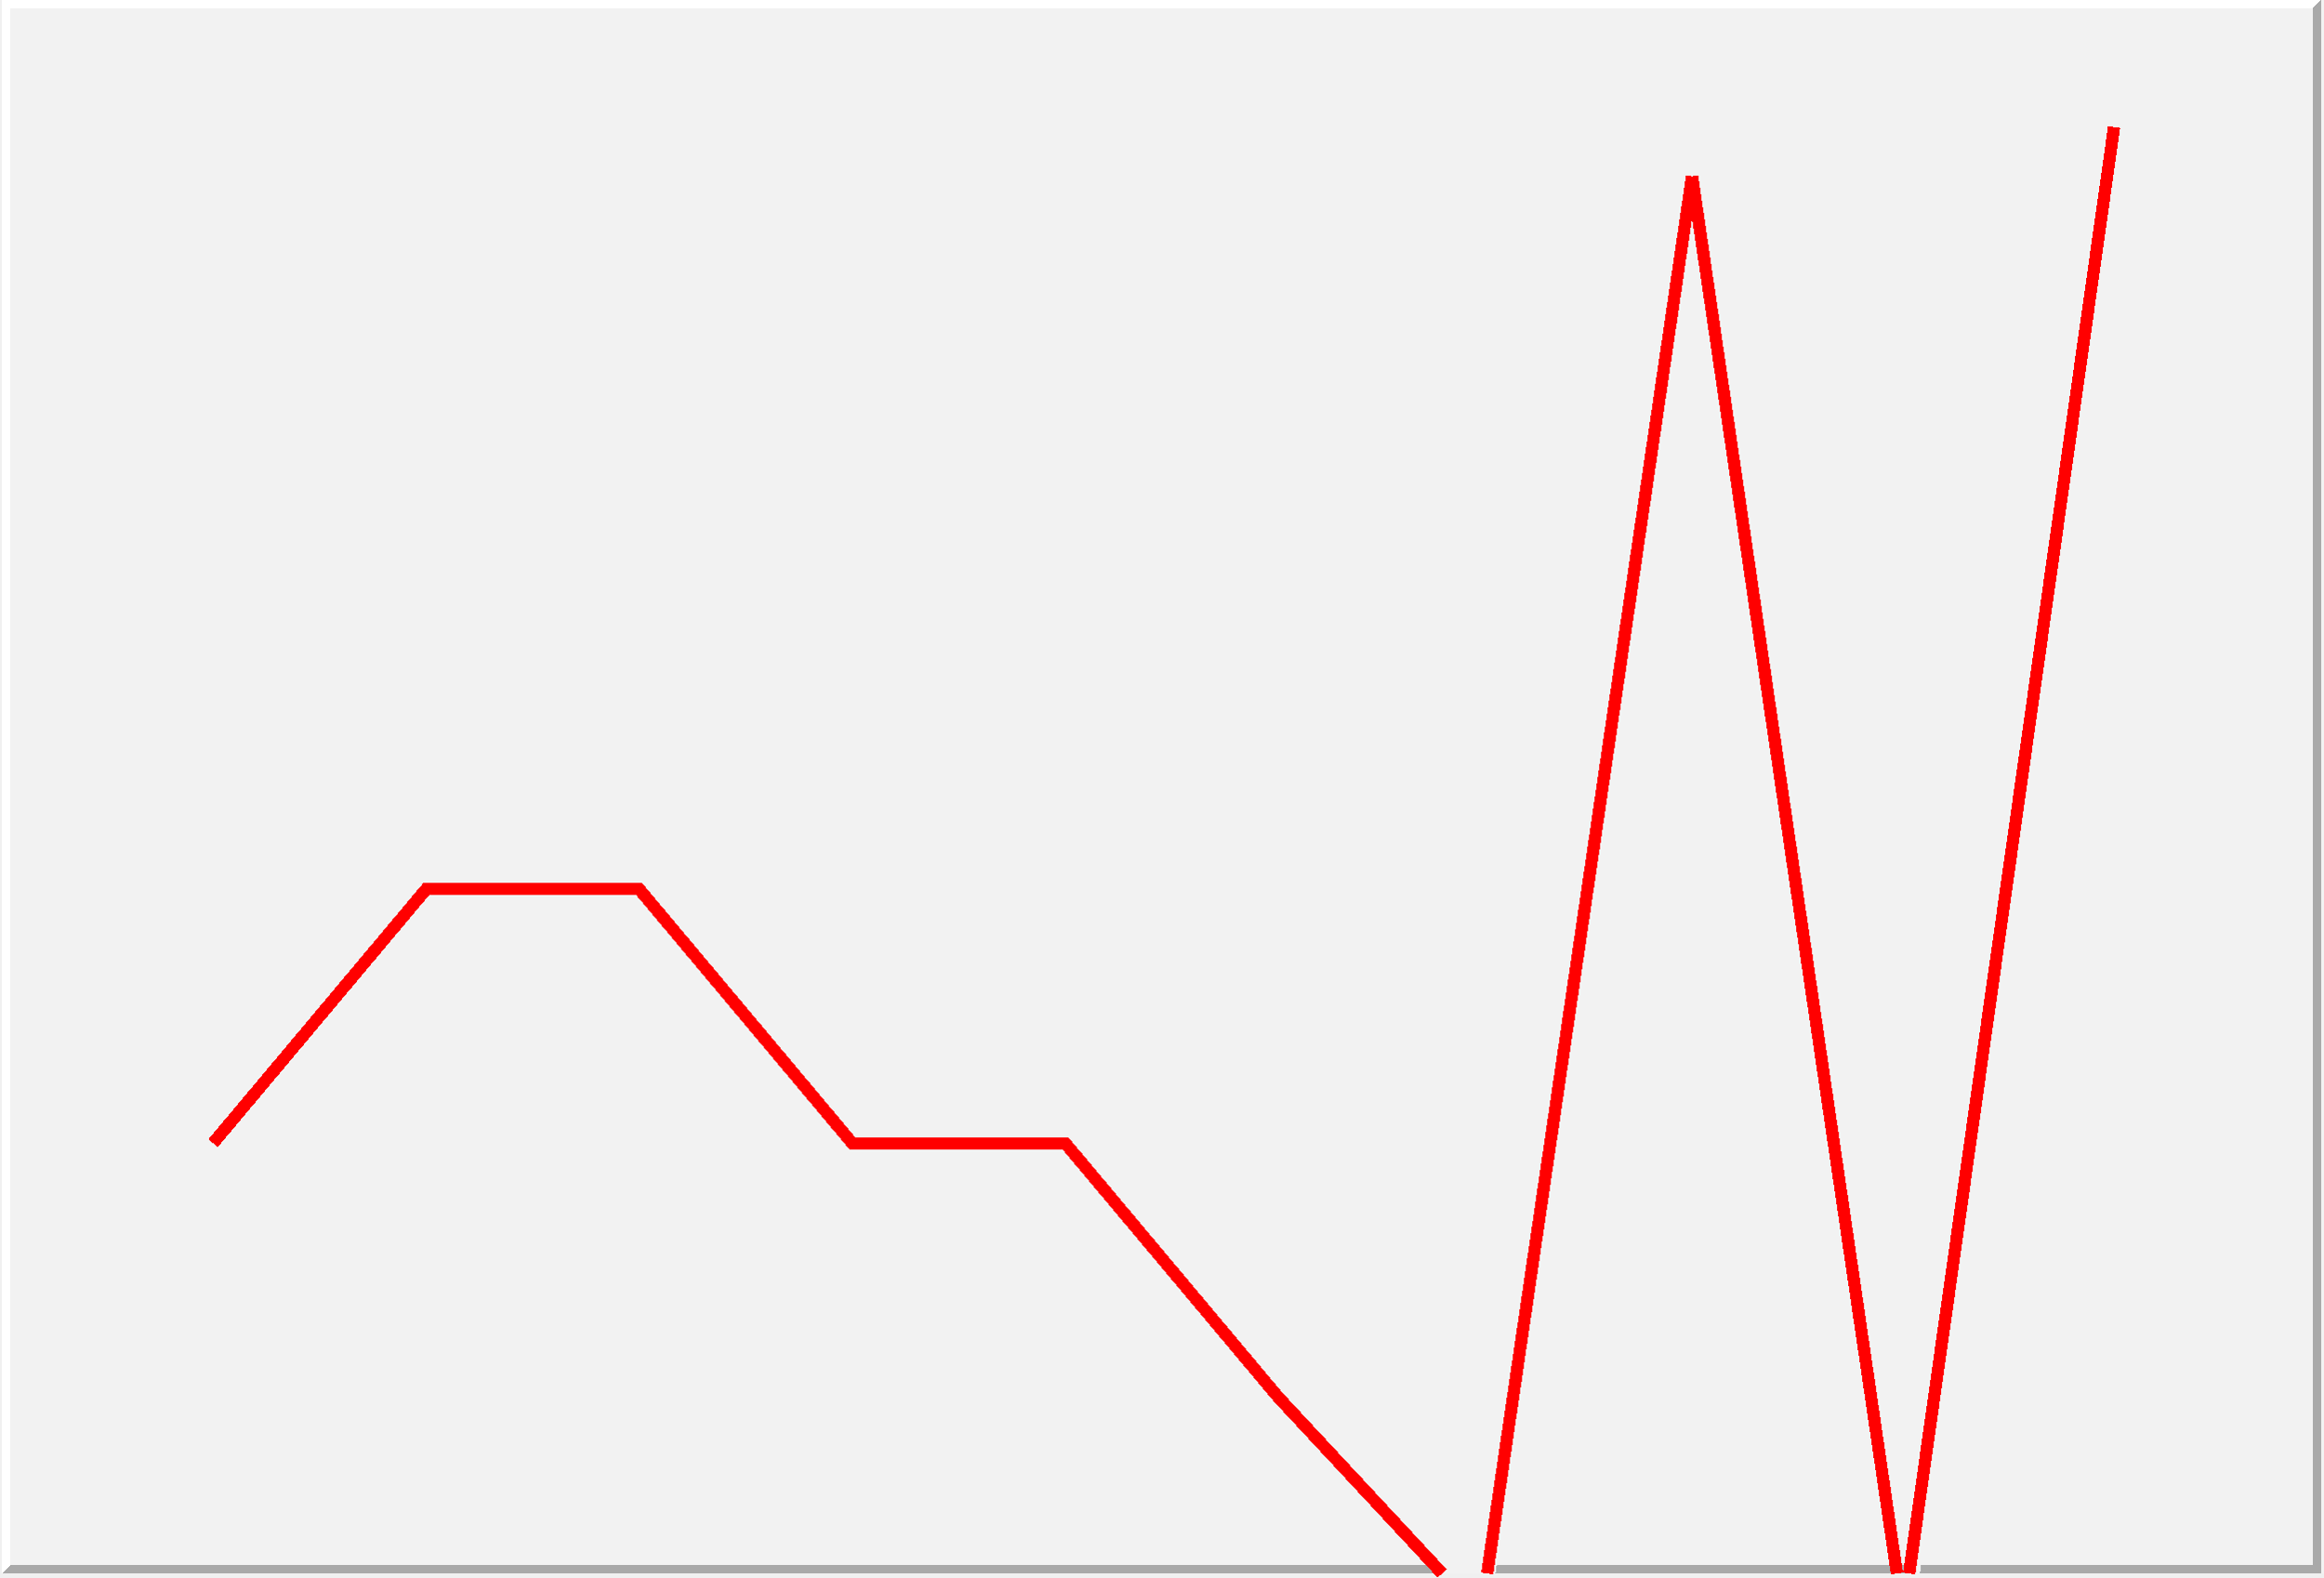
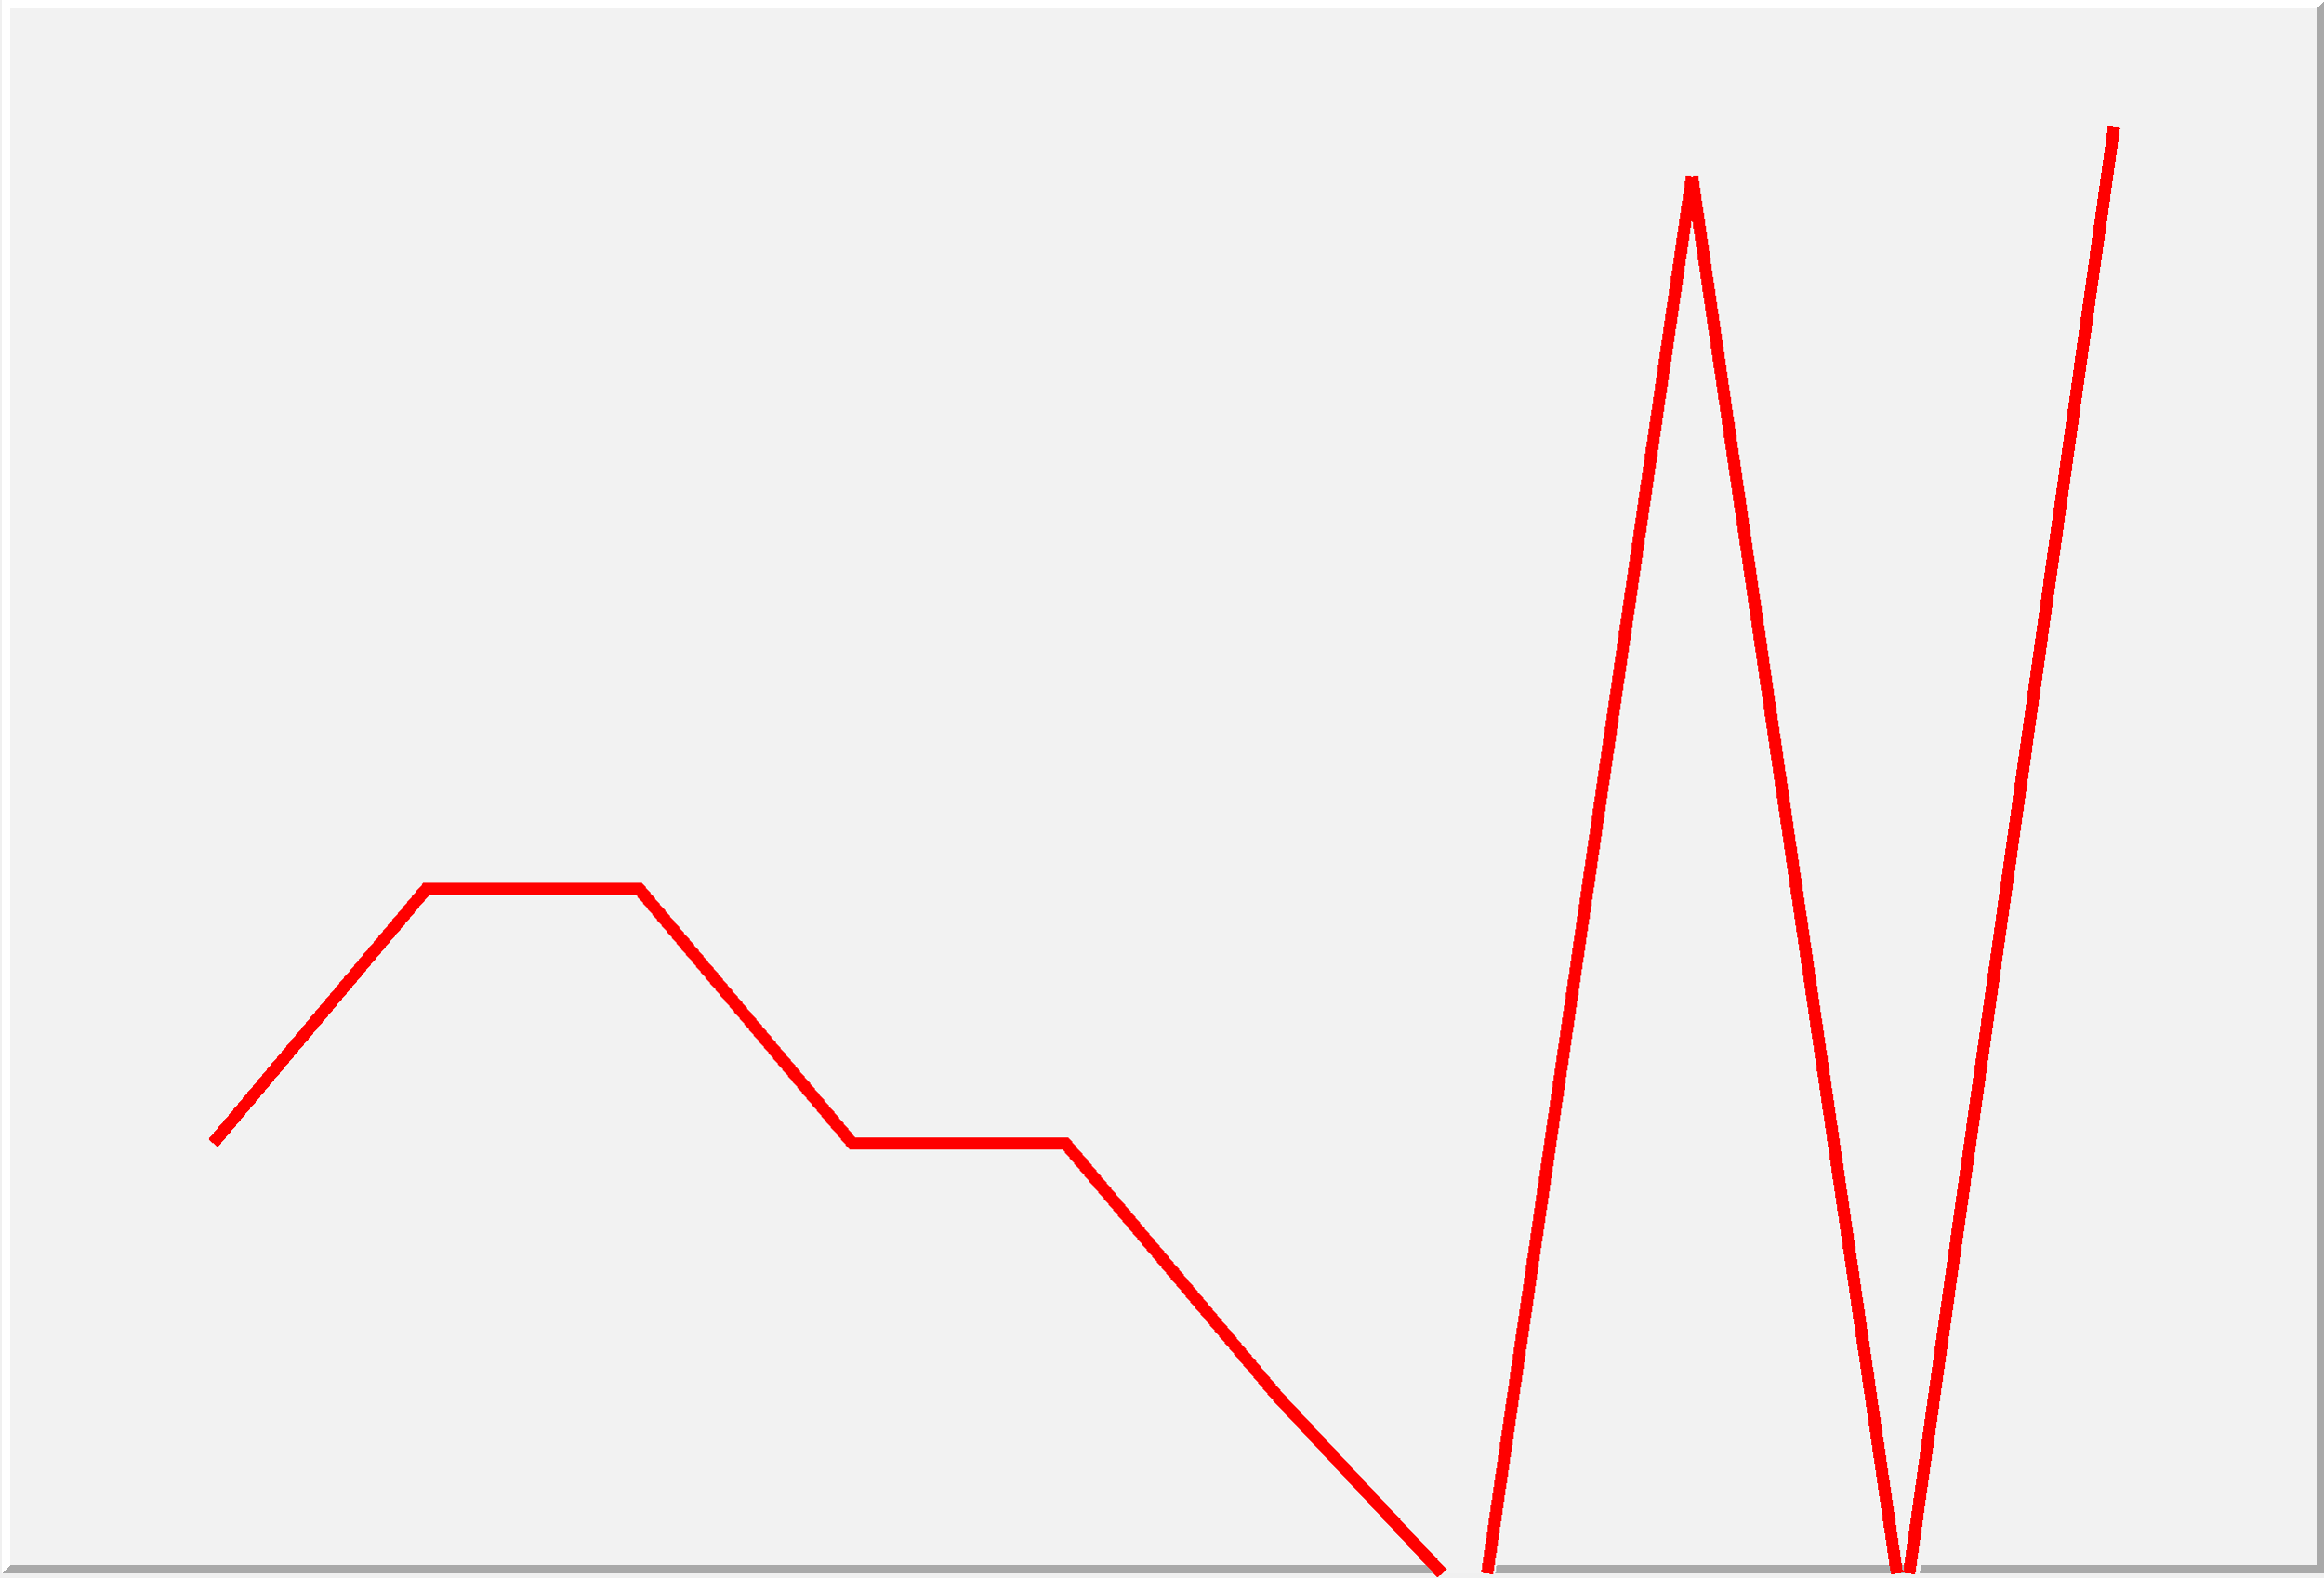
<svg xmlns="http://www.w3.org/2000/svg" width="567" height="385" viewBox="0 0 567 385" shape-rendering="crispEdges">
  <rect x="0.500" y="0" width="567" height="384" fill="#f2f2f2" />
-   <path d="M0.500,384l 2.0, -2.0v -380h 562l 2.0, -2.0h -566v 384z" fill="white" />
-   <path d="M0.500,384l 2.0, -2.0h 562v -380l 2.0, -2.0v 384h -566z" fill="#a9a9a9" />
+   <path d="M0.500,384l 2.0, -2.0v -380h 563l 2.0, -2.0h -567v 384z" fill="white" />
+   <path d="M0.500,384l 2.0, -2.0h 563v -380l 2.0, -2.0v 384h -567z" fill="#a9a9a9" />
  <path d="M52,279l 52, -62h 52l 52, 62h 52l 52, 62l 40, 43h 13l 50, -341l 50, 341h 3.6l 50, -353z" fill="#f2f2f2" />
  <path d="M52,279l 52, -62h 52l 52, 62h 52l 52, 62l 40, 43" fill="none" stroke="#ff0000" stroke-width="3.0" />
  <path d="M363,384l 50, -341" fill="none" stroke="#ff0000" stroke-width="3.0" />
  <path d="M413,43l 50, 341" fill="none" stroke="#ff0000" stroke-width="3.0" />
  <path d="M466,384l 50, -353" fill="none" stroke="#ff0000" stroke-width="3.0" />
</svg>
